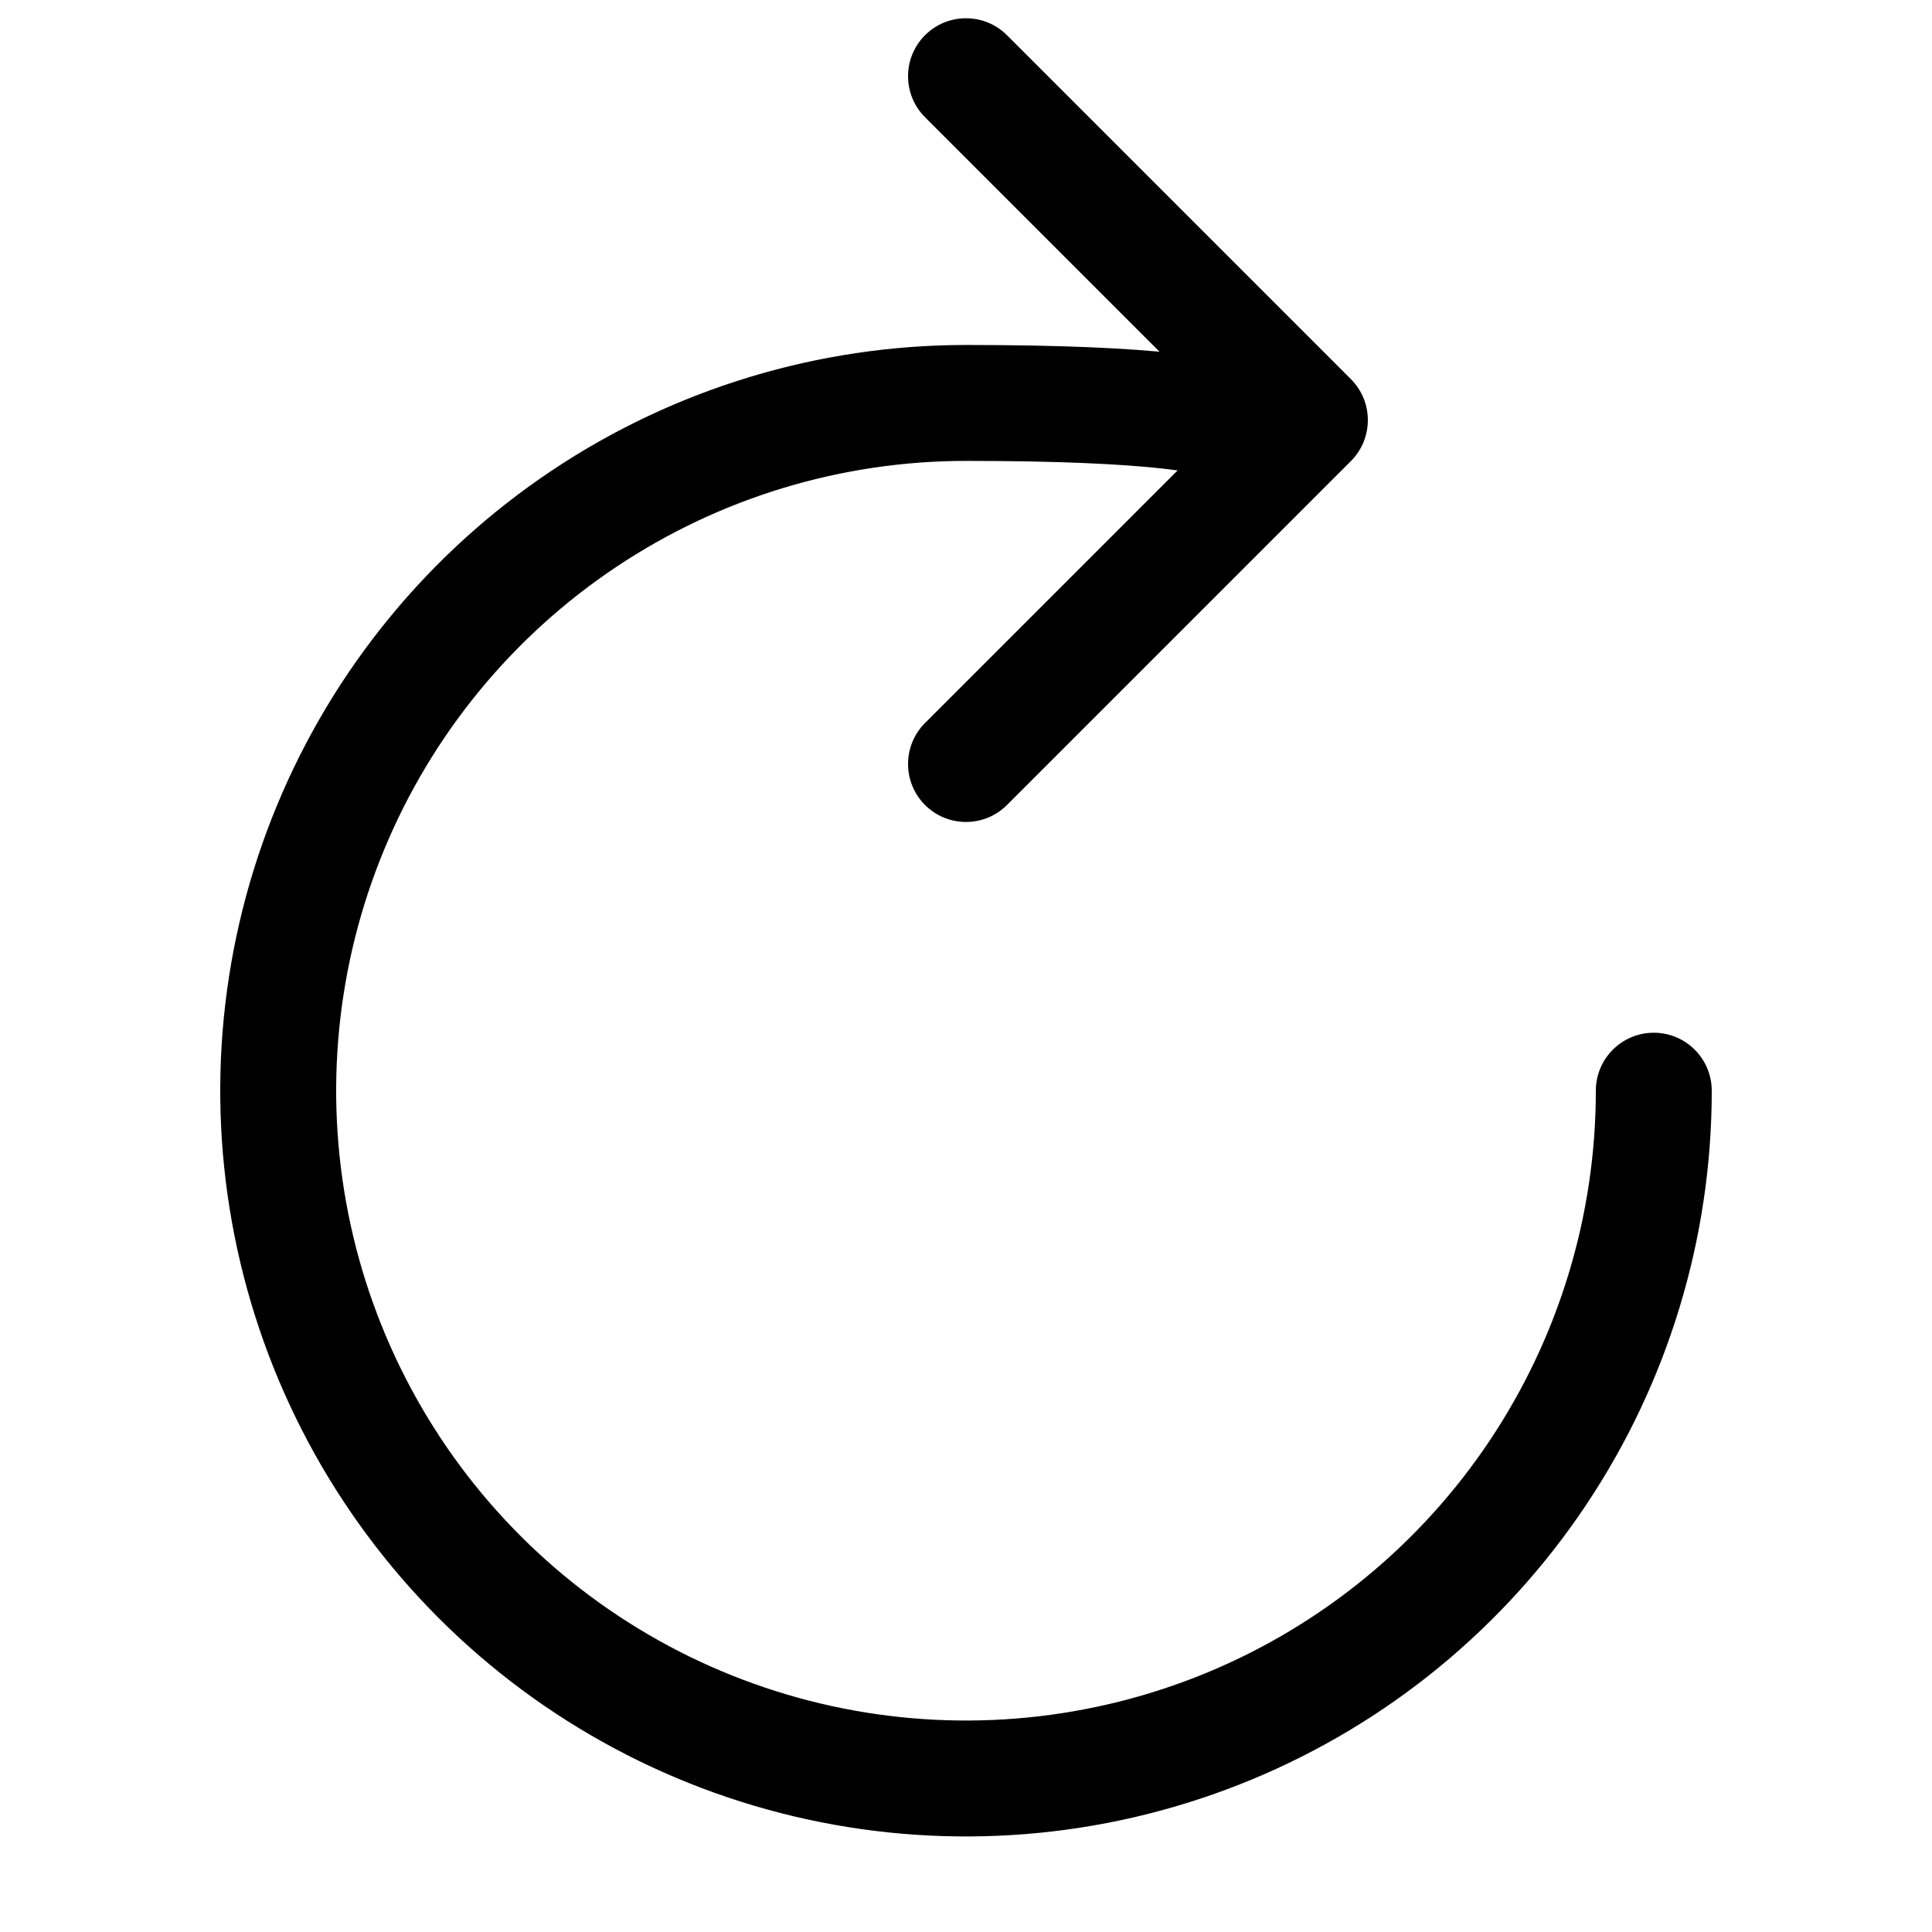
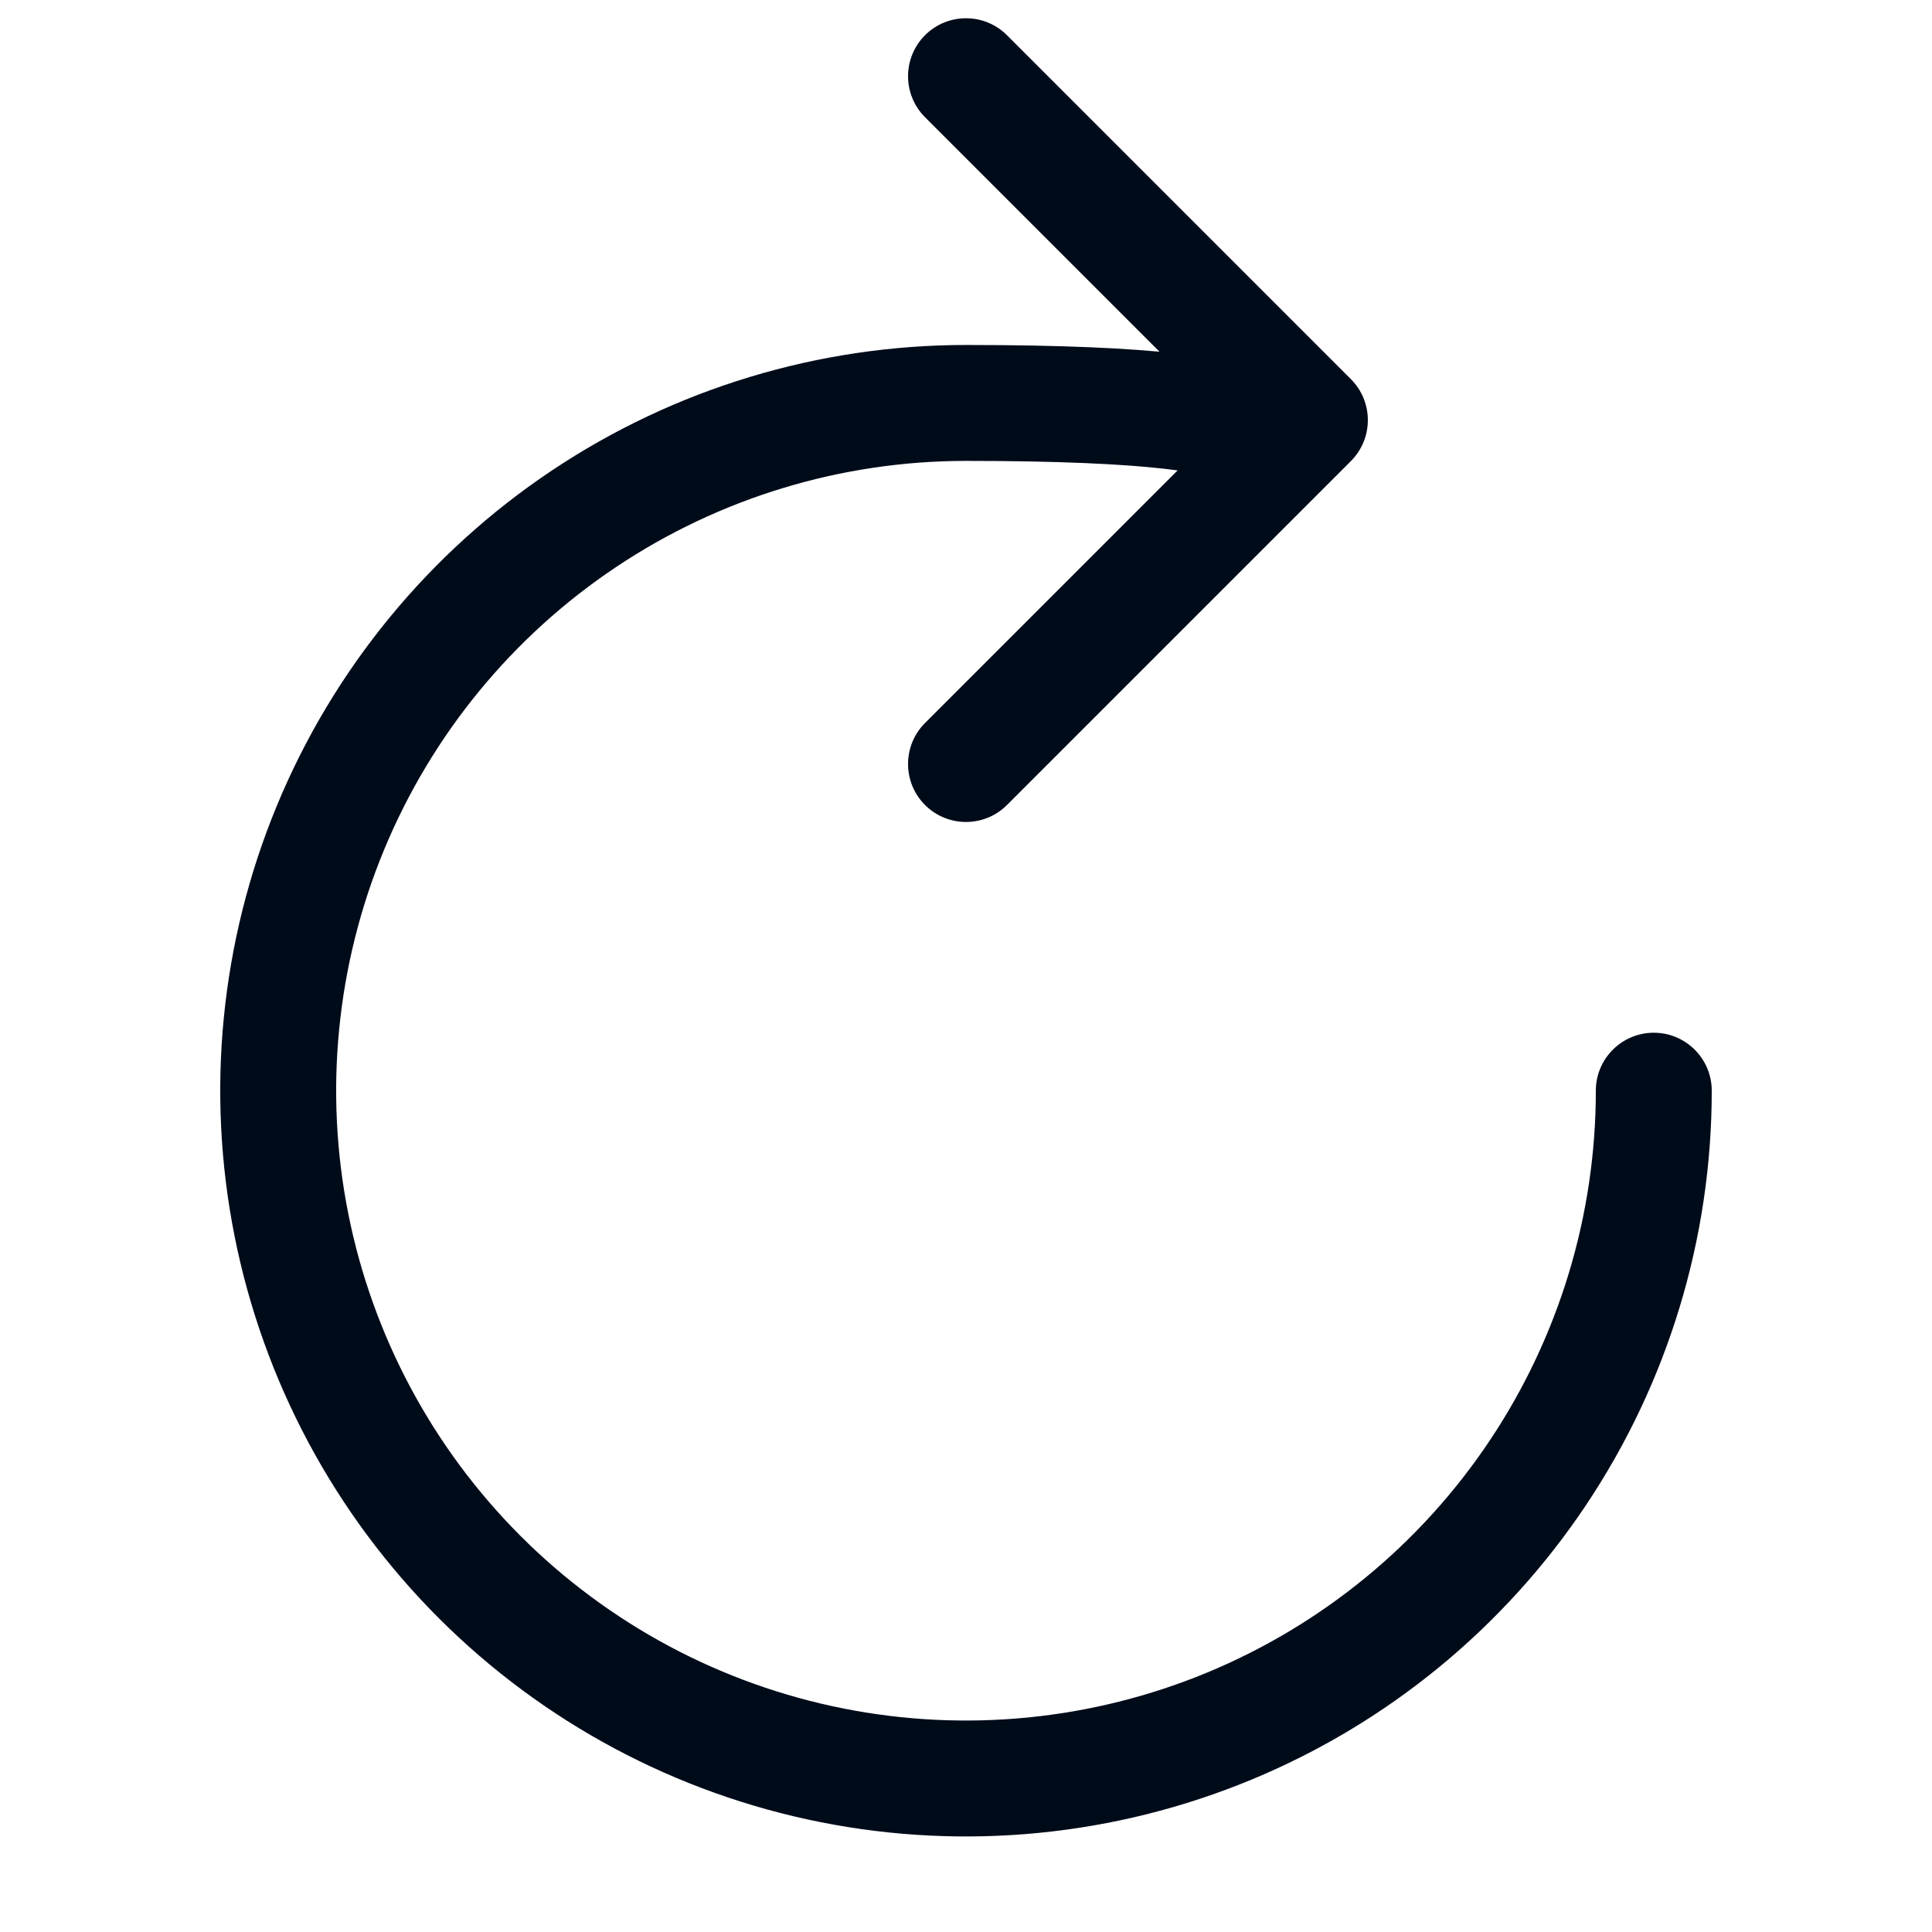
<svg xmlns="http://www.w3.org/2000/svg" width="50" height="50" viewBox="0 0 50 50" fill="none">
-   <path d="M31.457 10.417C30.714 10.783 30.408 11.682 30.774 12.425C31.14 13.168 32.04 13.474 32.783 13.108L32.12 11.762L31.457 10.417ZM44.3 28.227C44.3 27.399 43.628 26.727 42.8 26.727C41.972 26.727 41.3 27.399 41.3 28.227H42.8H44.3ZM26.061 0.912C25.475 0.326 24.525 0.326 23.939 0.912C23.354 1.498 23.354 2.447 23.939 3.033L25 1.973L26.061 0.912ZM33.9 10.873L34.961 11.933C35.546 11.347 35.546 10.398 34.961 9.812L33.9 10.873ZM23.939 18.712C23.354 19.298 23.354 20.247 23.939 20.833C24.525 21.419 25.475 21.419 26.061 20.833L25 19.773L23.939 18.712ZM32.12 11.762C32.783 13.108 32.784 13.108 32.785 13.107C32.785 13.107 32.786 13.107 32.787 13.106C32.788 13.105 32.79 13.105 32.791 13.104C32.794 13.103 32.797 13.101 32.8 13.099C32.807 13.096 32.815 13.092 32.823 13.088C32.839 13.079 32.859 13.069 32.881 13.056C32.925 13.031 32.983 12.997 33.048 12.954C33.16 12.88 33.371 12.728 33.56 12.493C33.741 12.267 34.058 11.761 33.936 11.076C33.813 10.393 33.337 10.002 33.023 9.812C32.437 9.457 31.553 9.27 30.425 9.145C29.219 9.011 27.483 8.928 25 8.928V10.428V11.928C27.432 11.928 29.044 12.011 30.094 12.127C31.222 12.252 31.504 12.399 31.469 12.378C31.431 12.355 31.077 12.131 30.983 11.604C30.888 11.076 31.14 10.715 31.22 10.615C31.308 10.505 31.385 10.457 31.387 10.456C31.397 10.449 31.406 10.444 31.415 10.439C31.42 10.436 31.425 10.433 31.432 10.43C31.436 10.428 31.439 10.426 31.443 10.424C31.445 10.423 31.448 10.422 31.45 10.421C31.451 10.42 31.452 10.419 31.453 10.419C31.454 10.418 31.455 10.418 31.455 10.418C31.456 10.417 31.457 10.417 32.12 11.762ZM25 10.428V8.928C21.183 8.928 17.451 10.059 14.277 12.18L15.111 13.427L15.944 14.675C18.625 12.883 21.776 11.928 25 11.928V10.428ZM15.111 13.427L14.277 12.18C11.104 14.301 8.63 17.315 7.169 20.842L8.555 21.416L9.941 21.99C11.175 19.011 13.264 16.466 15.944 14.675L15.111 13.427ZM8.555 21.416L7.169 20.842C5.708 24.368 5.326 28.249 6.071 31.993L7.542 31.7L9.013 31.407C8.384 28.246 8.707 24.968 9.941 21.99L8.555 21.416ZM7.542 31.7L6.071 31.993C6.816 35.737 8.654 39.175 11.353 41.875L12.414 40.814L13.474 39.753C11.195 37.474 9.642 34.569 9.013 31.407L7.542 31.7ZM12.414 40.814L11.353 41.875C14.052 44.574 17.491 46.412 21.235 47.157L21.527 45.685L21.82 44.214C18.658 43.585 15.754 42.033 13.474 39.753L12.414 40.814ZM21.527 45.685L21.235 47.157C24.979 47.901 28.859 47.519 32.386 46.058L31.812 44.673L31.238 43.287C28.259 44.52 24.982 44.843 21.82 44.214L21.527 45.685ZM31.812 44.673L32.386 46.058C35.912 44.598 38.927 42.124 41.047 38.95L39.8 38.117L38.553 37.283C36.762 39.964 34.216 42.053 31.238 43.287L31.812 44.673ZM39.8 38.117L41.047 38.95C43.168 35.776 44.3 32.045 44.3 28.227H42.8H41.3C41.3 31.451 40.344 34.603 38.553 37.283L39.8 38.117ZM25 1.973L23.939 3.033L32.839 11.933L33.9 10.873L34.961 9.812L26.061 0.912L25 1.973ZM33.9 10.873L32.839 9.812L23.939 18.712L25 19.773L26.061 20.833L34.961 11.933L33.9 10.873Z" fill="black" />
+   <path d="M31.457 10.417C30.714 10.783 30.408 11.682 30.774 12.425C31.14 13.168 32.04 13.474 32.783 13.108L32.12 11.762L31.457 10.417ZM44.3 28.227C44.3 27.399 43.628 26.727 42.8 26.727C41.972 26.727 41.3 27.399 41.3 28.227H42.8H44.3ZM26.061 0.912C25.475 0.326 24.525 0.326 23.939 0.912C23.354 1.498 23.354 2.447 23.939 3.033L25 1.973L26.061 0.912ZM33.9 10.873L34.961 11.933C35.546 11.347 35.546 10.398 34.961 9.812L33.9 10.873ZM23.939 18.712C23.354 19.298 23.354 20.247 23.939 20.833C24.525 21.419 25.475 21.419 26.061 20.833L25 19.773L23.939 18.712ZM32.12 11.762C32.783 13.108 32.784 13.108 32.785 13.107C32.785 13.107 32.786 13.107 32.787 13.106C32.788 13.105 32.79 13.105 32.791 13.104C32.794 13.103 32.797 13.101 32.8 13.099C32.807 13.096 32.815 13.092 32.823 13.088C32.839 13.079 32.859 13.069 32.881 13.056C32.925 13.031 32.983 12.997 33.048 12.954C33.16 12.88 33.371 12.728 33.56 12.493C33.741 12.267 34.058 11.761 33.936 11.076C33.813 10.393 33.337 10.002 33.023 9.812C32.437 9.457 31.553 9.27 30.425 9.145C29.219 9.011 27.483 8.928 25 8.928V10.428V11.928C27.432 11.928 29.044 12.011 30.094 12.127C31.222 12.252 31.504 12.399 31.469 12.378C31.431 12.355 31.077 12.131 30.983 11.604C30.888 11.076 31.14 10.715 31.22 10.615C31.308 10.505 31.385 10.457 31.387 10.456C31.397 10.449 31.406 10.444 31.415 10.439C31.42 10.436 31.425 10.433 31.432 10.43C31.436 10.428 31.439 10.426 31.443 10.424C31.445 10.423 31.448 10.422 31.45 10.421C31.451 10.42 31.452 10.419 31.453 10.419C31.454 10.418 31.455 10.418 31.455 10.418C31.456 10.417 31.457 10.417 32.12 11.762ZM25 10.428V8.928C21.183 8.928 17.451 10.059 14.277 12.18L15.111 13.427L15.944 14.675C18.625 12.883 21.776 11.928 25 11.928V10.428ZM15.111 13.427L14.277 12.18C11.104 14.301 8.63 17.315 7.169 20.842L8.555 21.416L9.941 21.99C11.175 19.011 13.264 16.466 15.944 14.675L15.111 13.427ZM8.555 21.416L7.169 20.842C5.708 24.368 5.326 28.249 6.071 31.993L7.542 31.7L9.013 31.407C8.384 28.246 8.707 24.968 9.941 21.99L8.555 21.416ZM7.542 31.7L6.071 31.993C6.816 35.737 8.654 39.175 11.353 41.875L12.414 40.814L13.474 39.753C11.195 37.474 9.642 34.569 9.013 31.407L7.542 31.7ZM12.414 40.814L11.353 41.875C14.052 44.574 17.491 46.412 21.235 47.157L21.527 45.685L21.82 44.214C18.658 43.585 15.754 42.033 13.474 39.753L12.414 40.814ZM21.527 45.685L21.235 47.157C24.979 47.901 28.859 47.519 32.386 46.058L31.812 44.673L31.238 43.287C28.259 44.52 24.982 44.843 21.82 44.214L21.527 45.685ZM31.812 44.673L32.386 46.058C35.912 44.598 38.927 42.124 41.047 38.95L39.8 38.117L38.553 37.283C36.762 39.964 34.216 42.053 31.238 43.287L31.812 44.673ZM39.8 38.117L41.047 38.95C43.168 35.776 44.3 32.045 44.3 28.227H42.8H41.3C41.3 31.451 40.344 34.603 38.553 37.283L39.8 38.117ZM25 1.973L23.939 3.033L32.839 11.933L33.9 10.873L34.961 9.812L26.061 0.912L25 1.973ZM33.9 10.873L32.839 9.812L23.939 18.712L25 19.773L26.061 20.833L34.961 11.933L33.9 10.873Z" fill="hsla(215, 100%, 5%, 1)" />
</svg>
